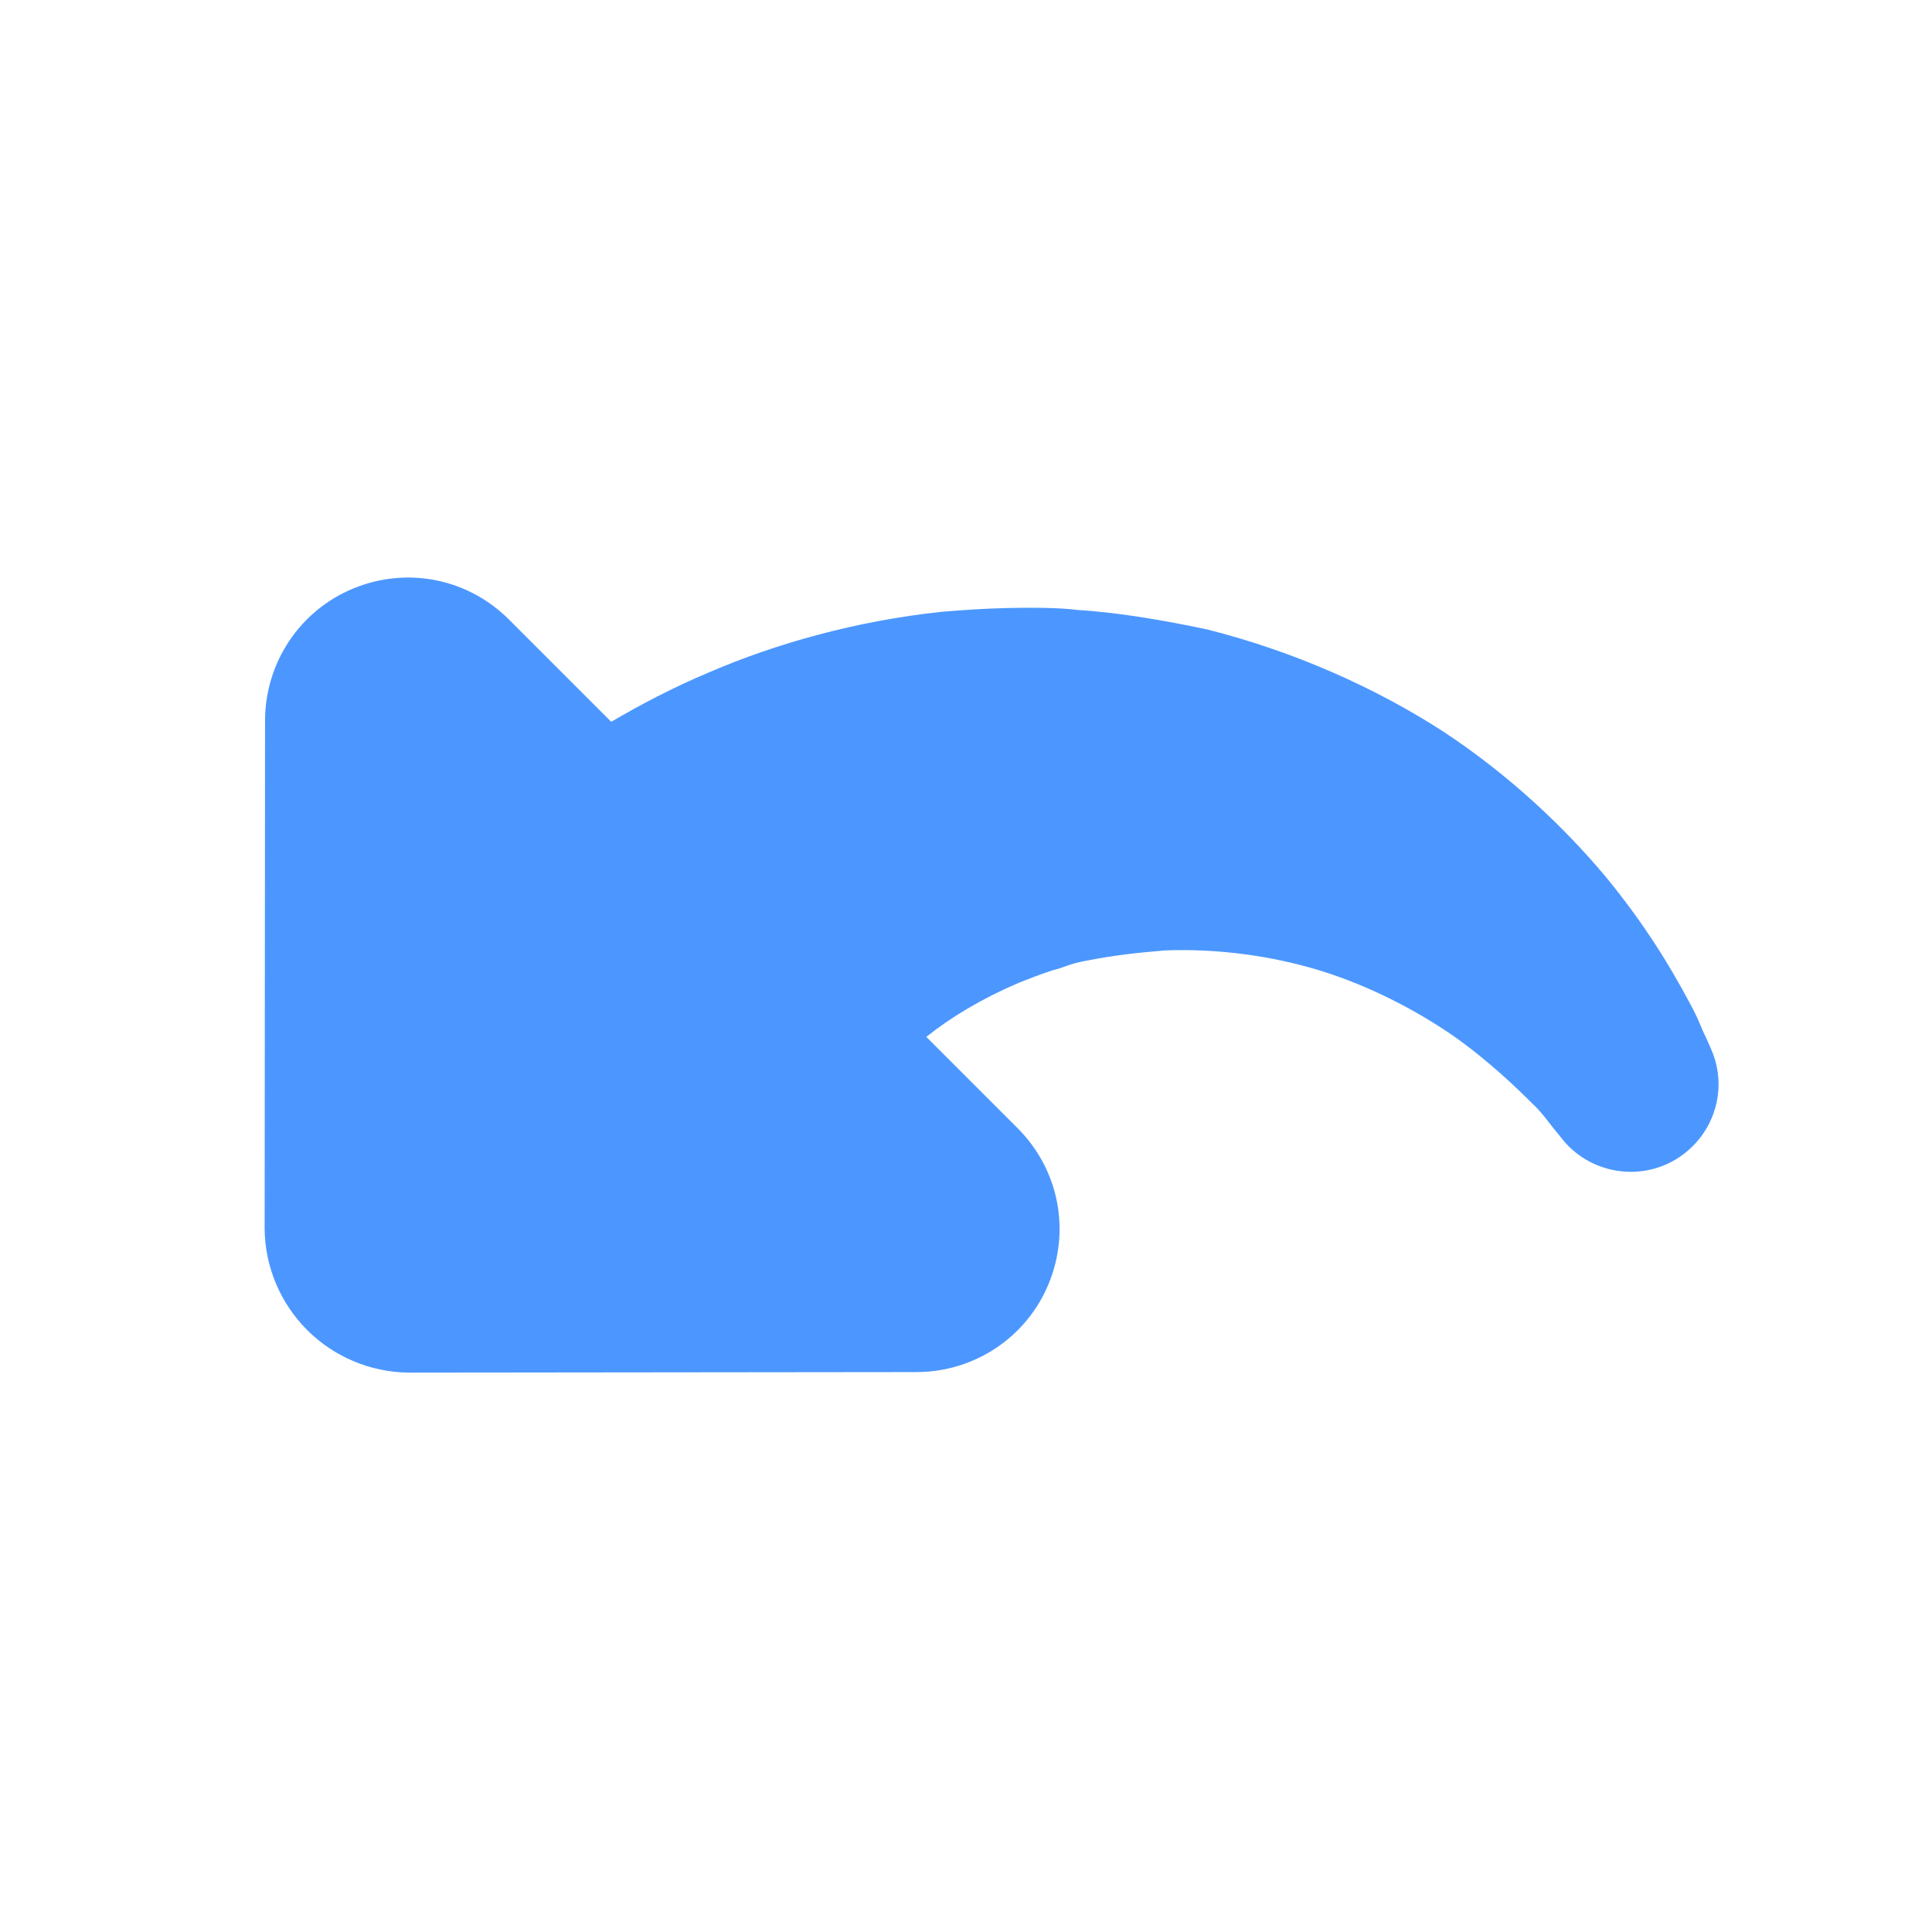
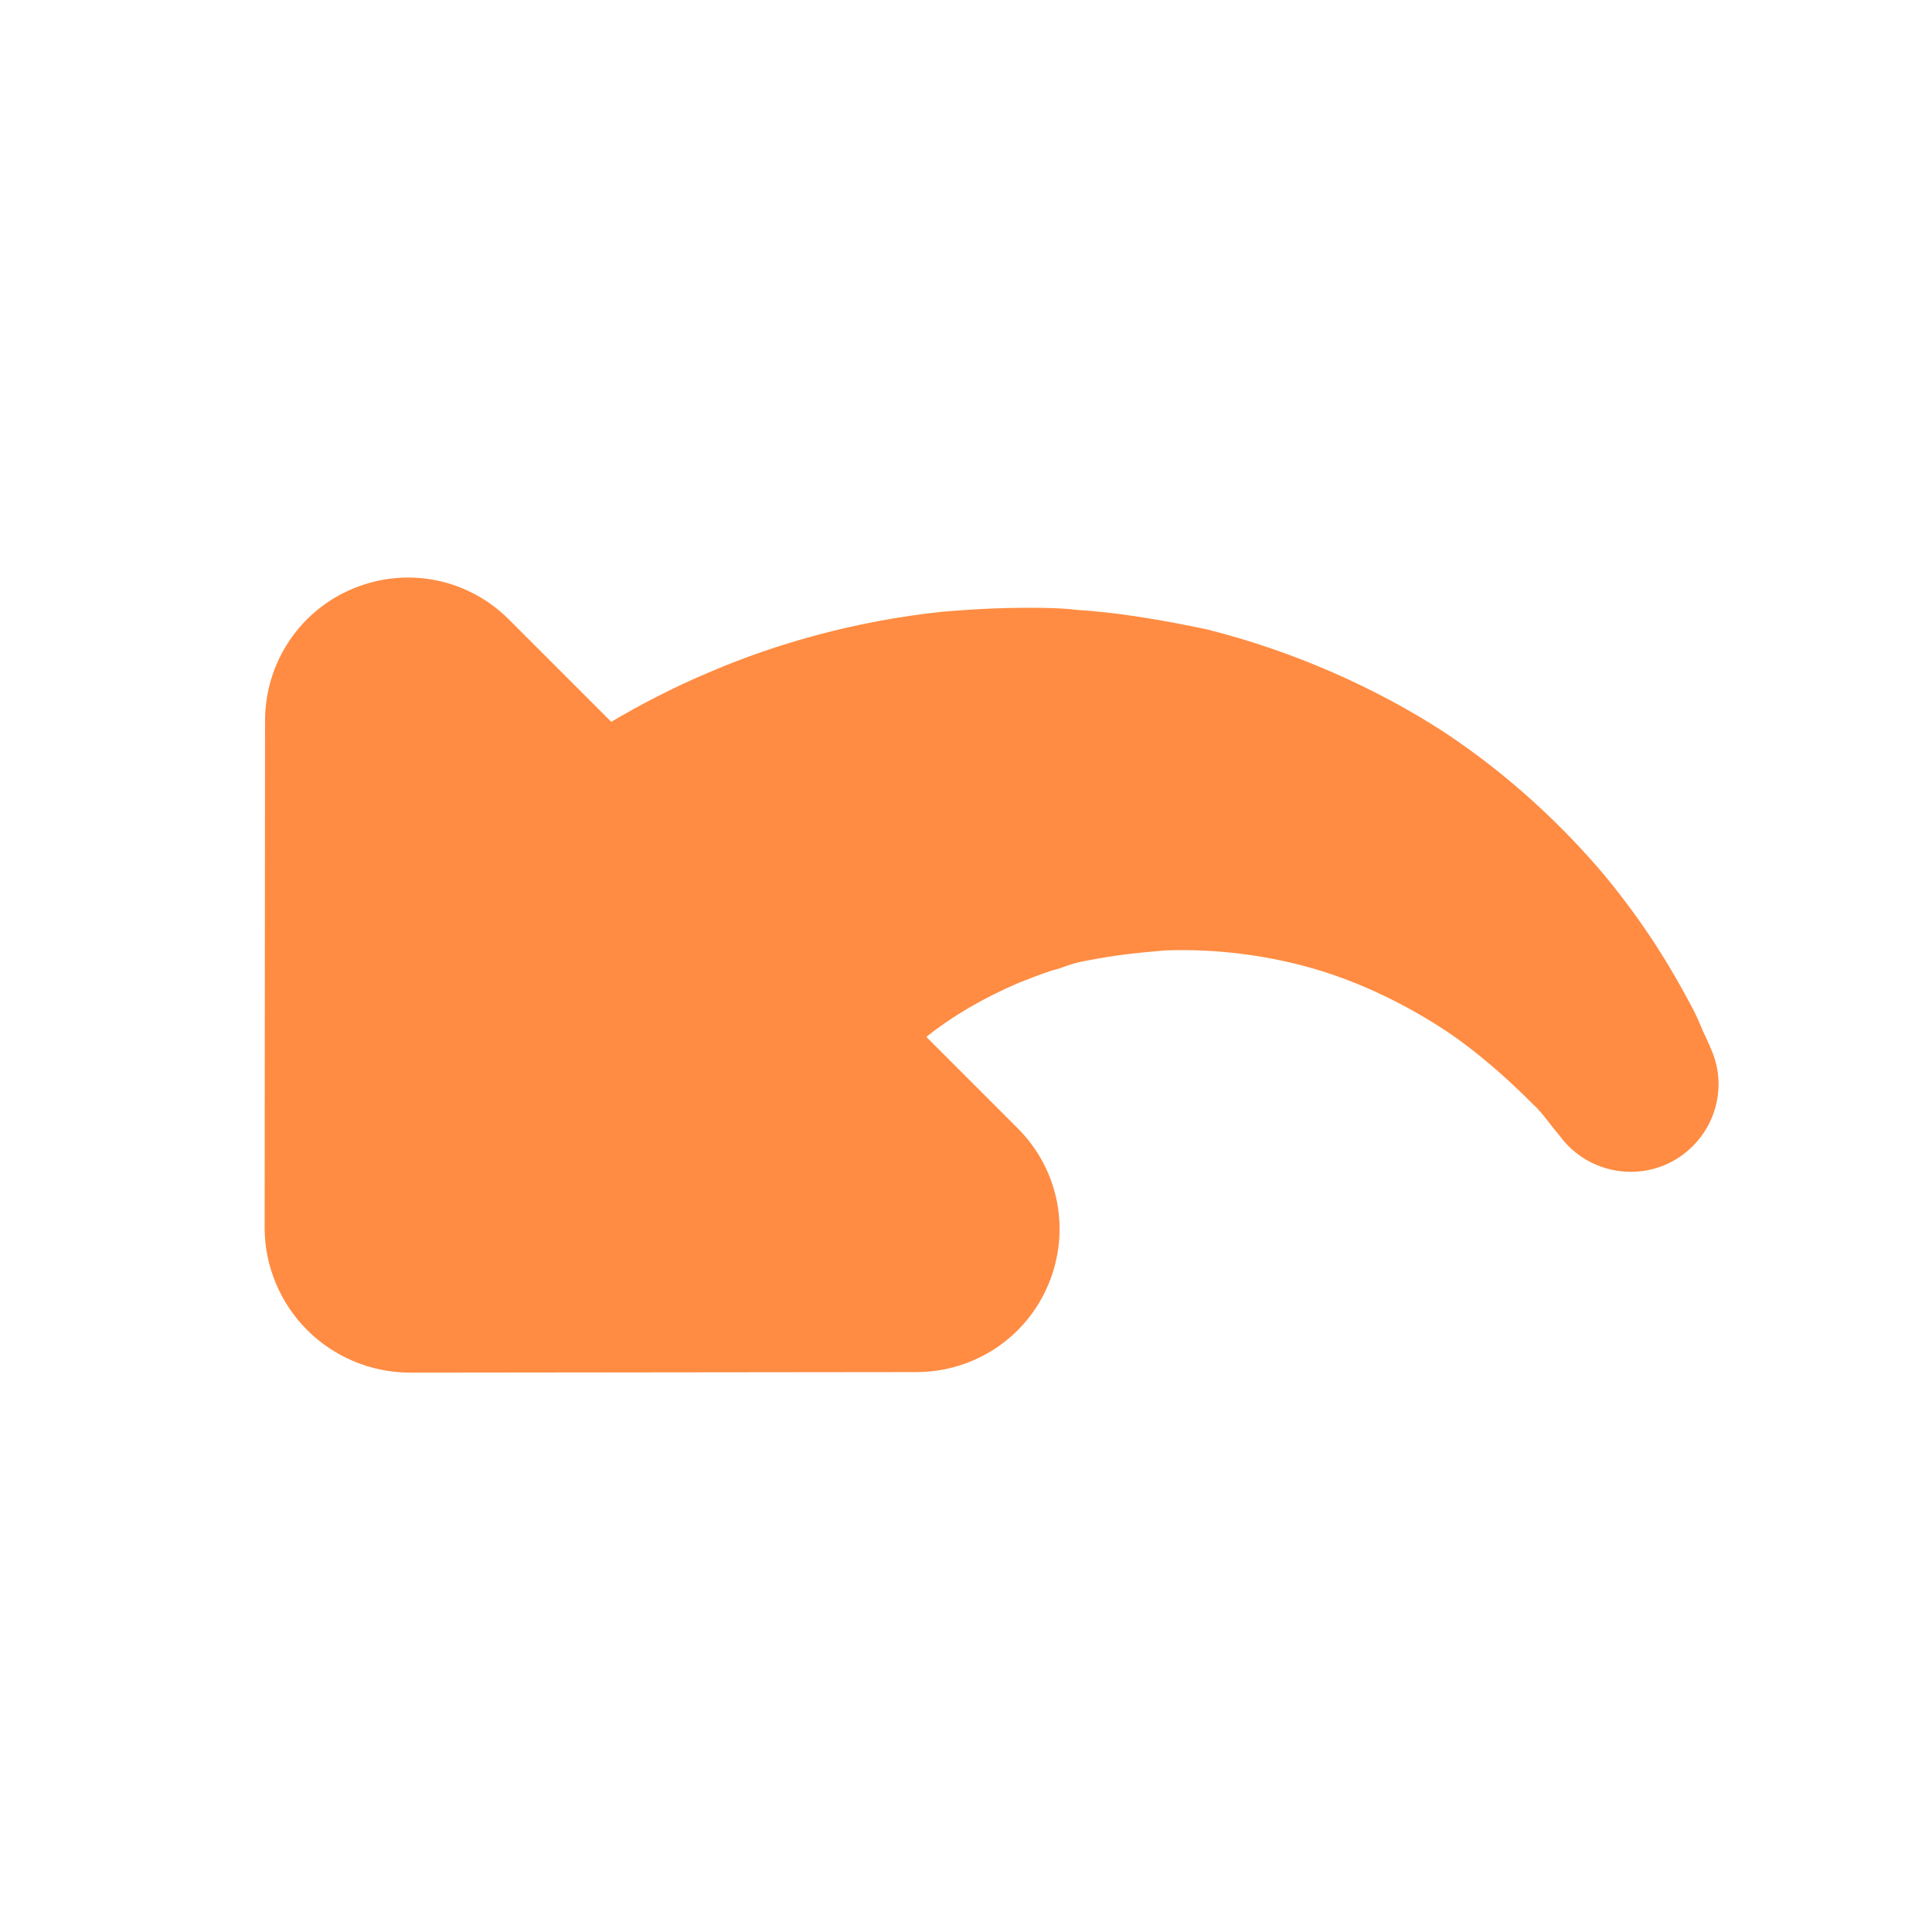
<svg xmlns="http://www.w3.org/2000/svg" width="20px" height="20px" viewBox="0 0 20 20" version="1.1">
  <defs />
  <g id="Page-1" stroke="none" stroke-width="1" fill="none" fill-rule="evenodd">
-     <g id="undo" fill="#4C97FF">
+     <g id="undo" fill="#FF8C42">
      <path d="M15.558,12.77 L11.84,16.494 C11.561,16.767 11.183,16.921 10.79,16.921 C10.399,16.921 10.021,16.767 9.74,16.494 L6.024,12.77 C5.597,12.343 5.471,11.706 5.702,11.153 C5.933,10.6 6.465,10.243 7.067,10.243 L8.404,10.243 C8.369,9.921 8.278,9.557 8.124,9.172 C8.076,9.06 8.026,8.948 7.97,8.836 C7.893,8.71 7.901,8.675 7.795,8.521 C7.627,8.269 7.473,8.08 7.29,7.863 C6.92,7.464 6.472,7.121 5.996,6.869 C5.513,6.617 5.009,6.463 4.561,6.379 C4.12,6.302 3.714,6.295 3.476,6.295 C3.357,6.288 3.203,6.316 3.126,6.323 C3.042,6.33 2.993,6.337 2.993,6.337 C2.496,6.386 2.048,6.022 1.999,5.525 C1.957,5.105 2.202,4.727 2.573,4.587 C2.573,4.587 2.622,4.566 2.699,4.538 C2.79,4.51 2.874,4.461 3.07,4.405 C3.462,4.286 3.959,4.16 4.61,4.097 C5.254,4.041 6.031,4.055 6.851,4.223 C7.669,4.398 8.53,4.727 9.328,5.203 C9.706,5.448 10.112,5.735 10.427,6.015 C10.567,6.12 10.805,6.358 10.945,6.505 C11.106,6.673 11.253,6.841 11.401,7.016 C11.967,7.716 12.387,8.472 12.66,9.158 C12.821,9.55 12.933,9.921 13.017,10.243 L14.515,10.243 C15.117,10.243 15.649,10.6 15.88,11.153 C16.111,11.706 15.985,12.343 15.558,12.77" id="Fill-1" transform="translate(8.994247, 10.49425) scale(-1, 1) rotate(-45) translate(-8.994247, -10.49425) " />
    </g>
  </g>
</svg>
